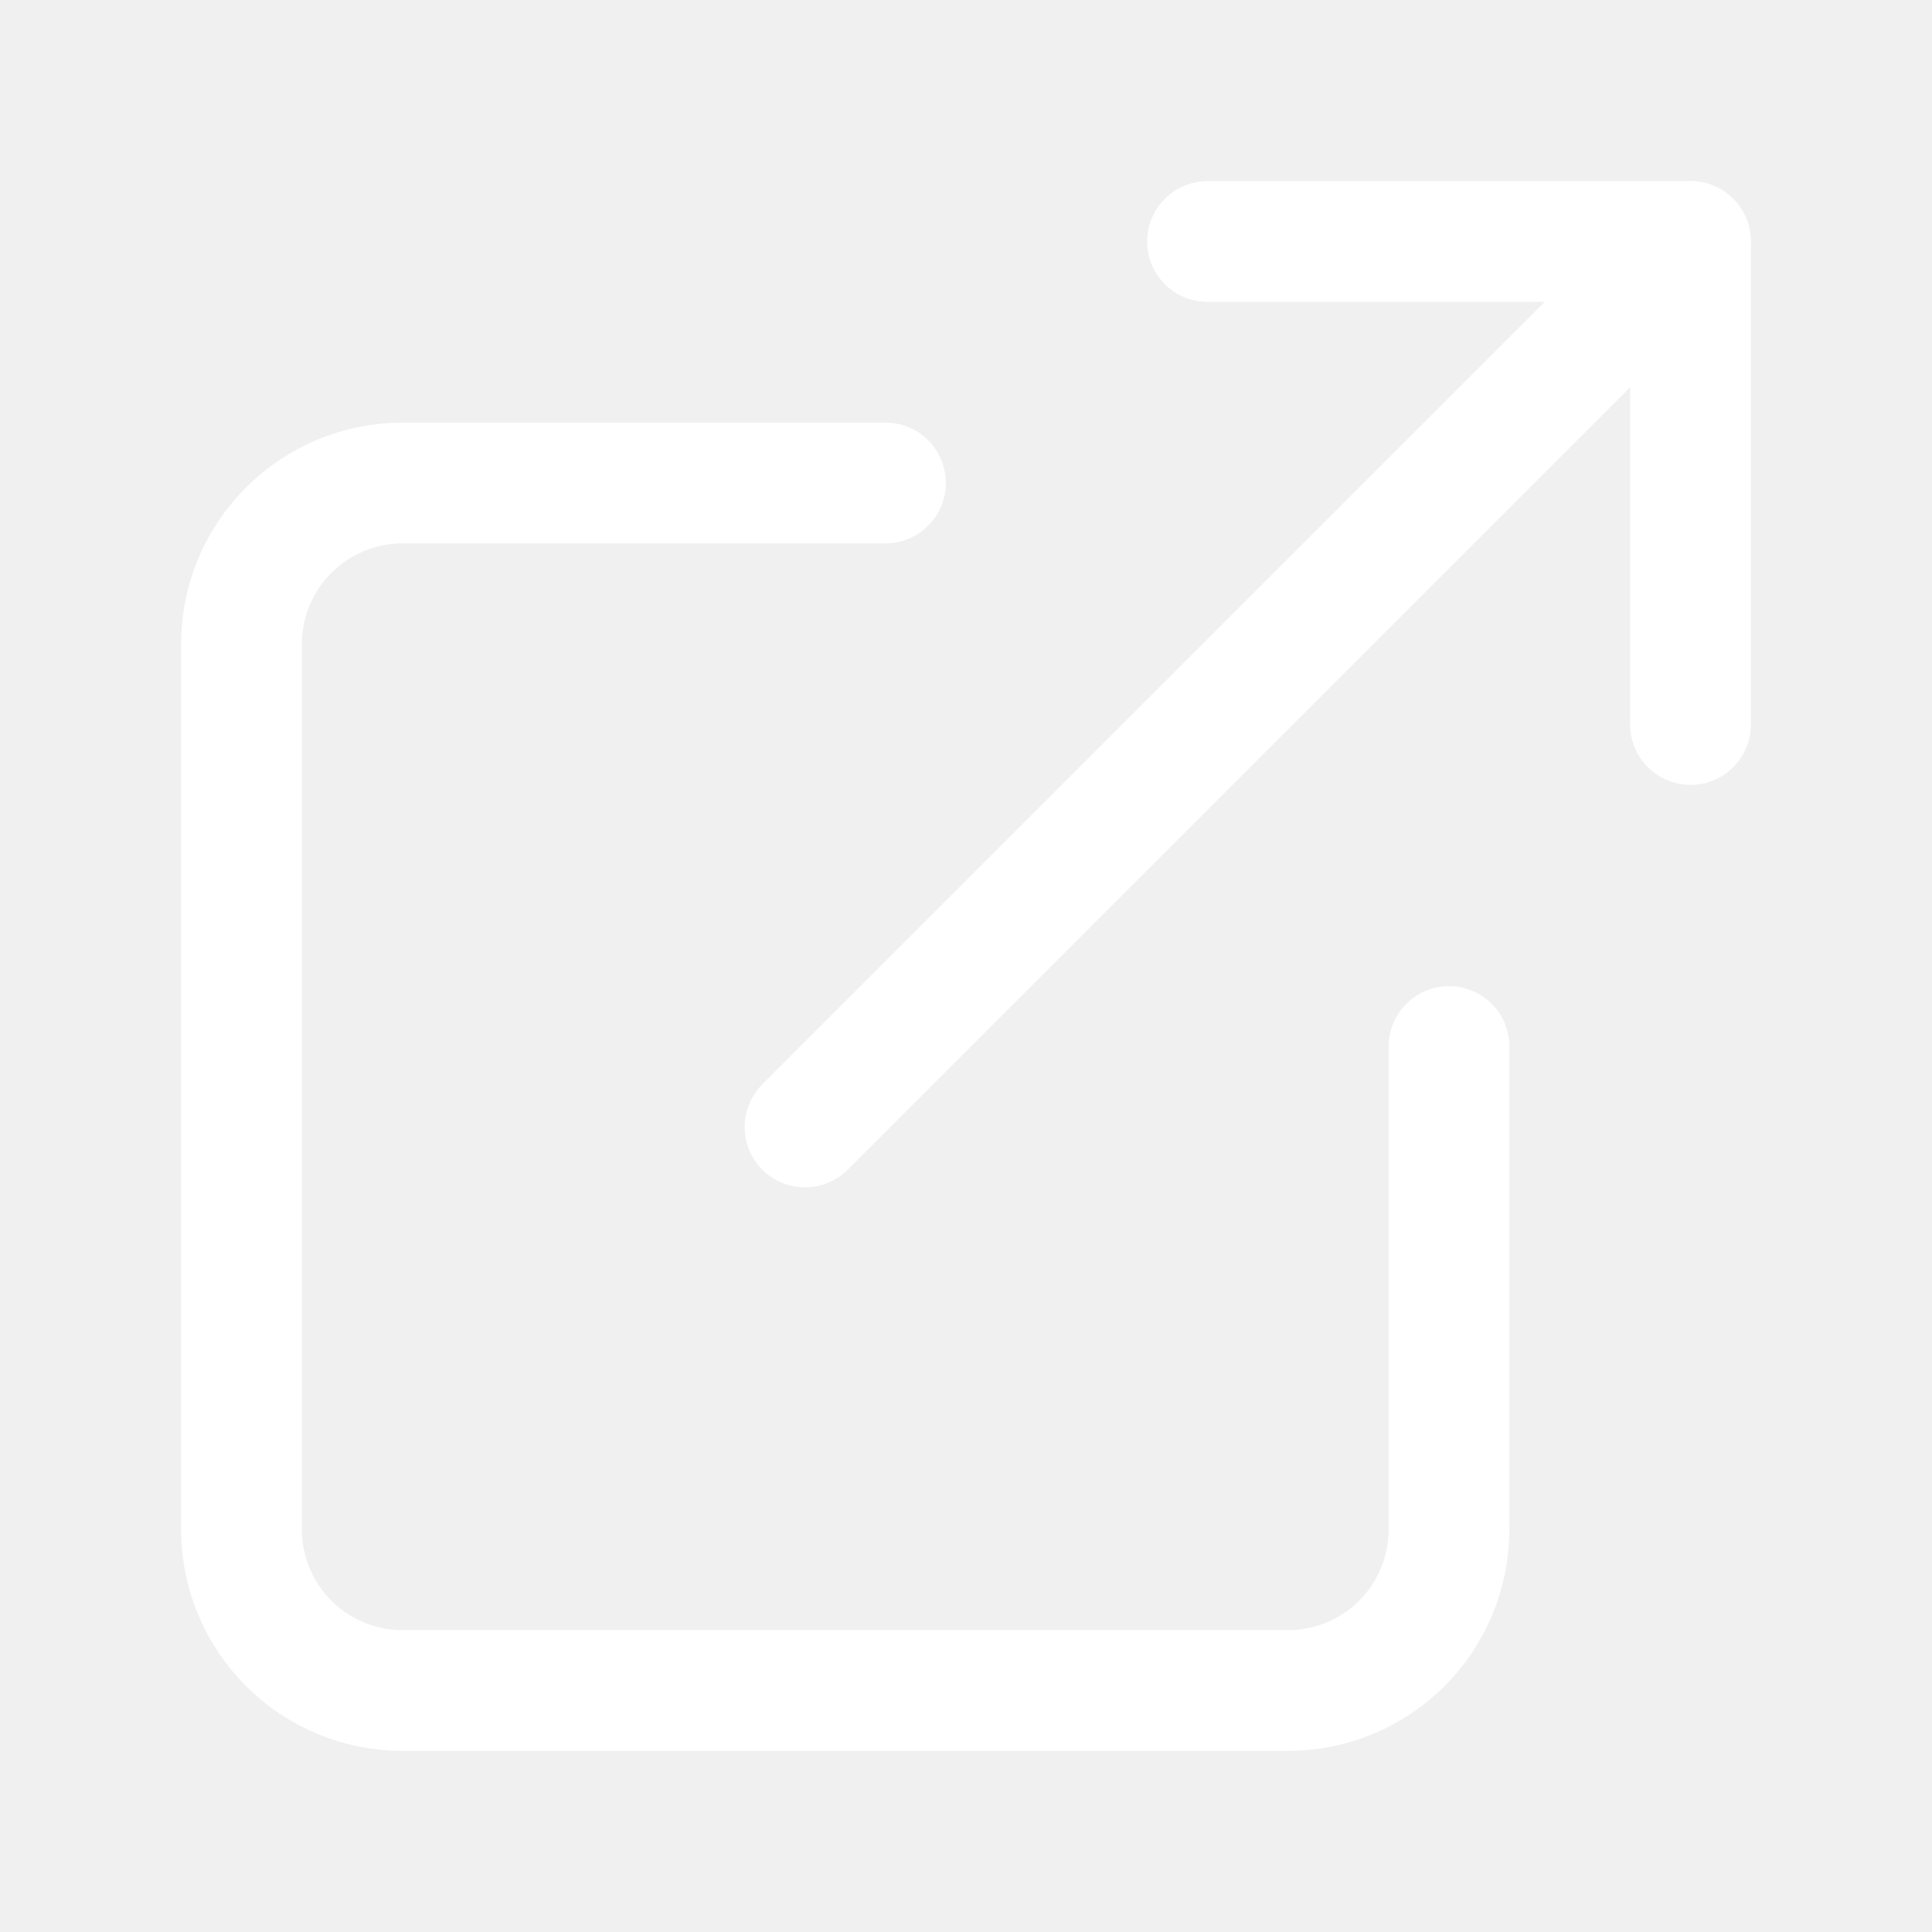
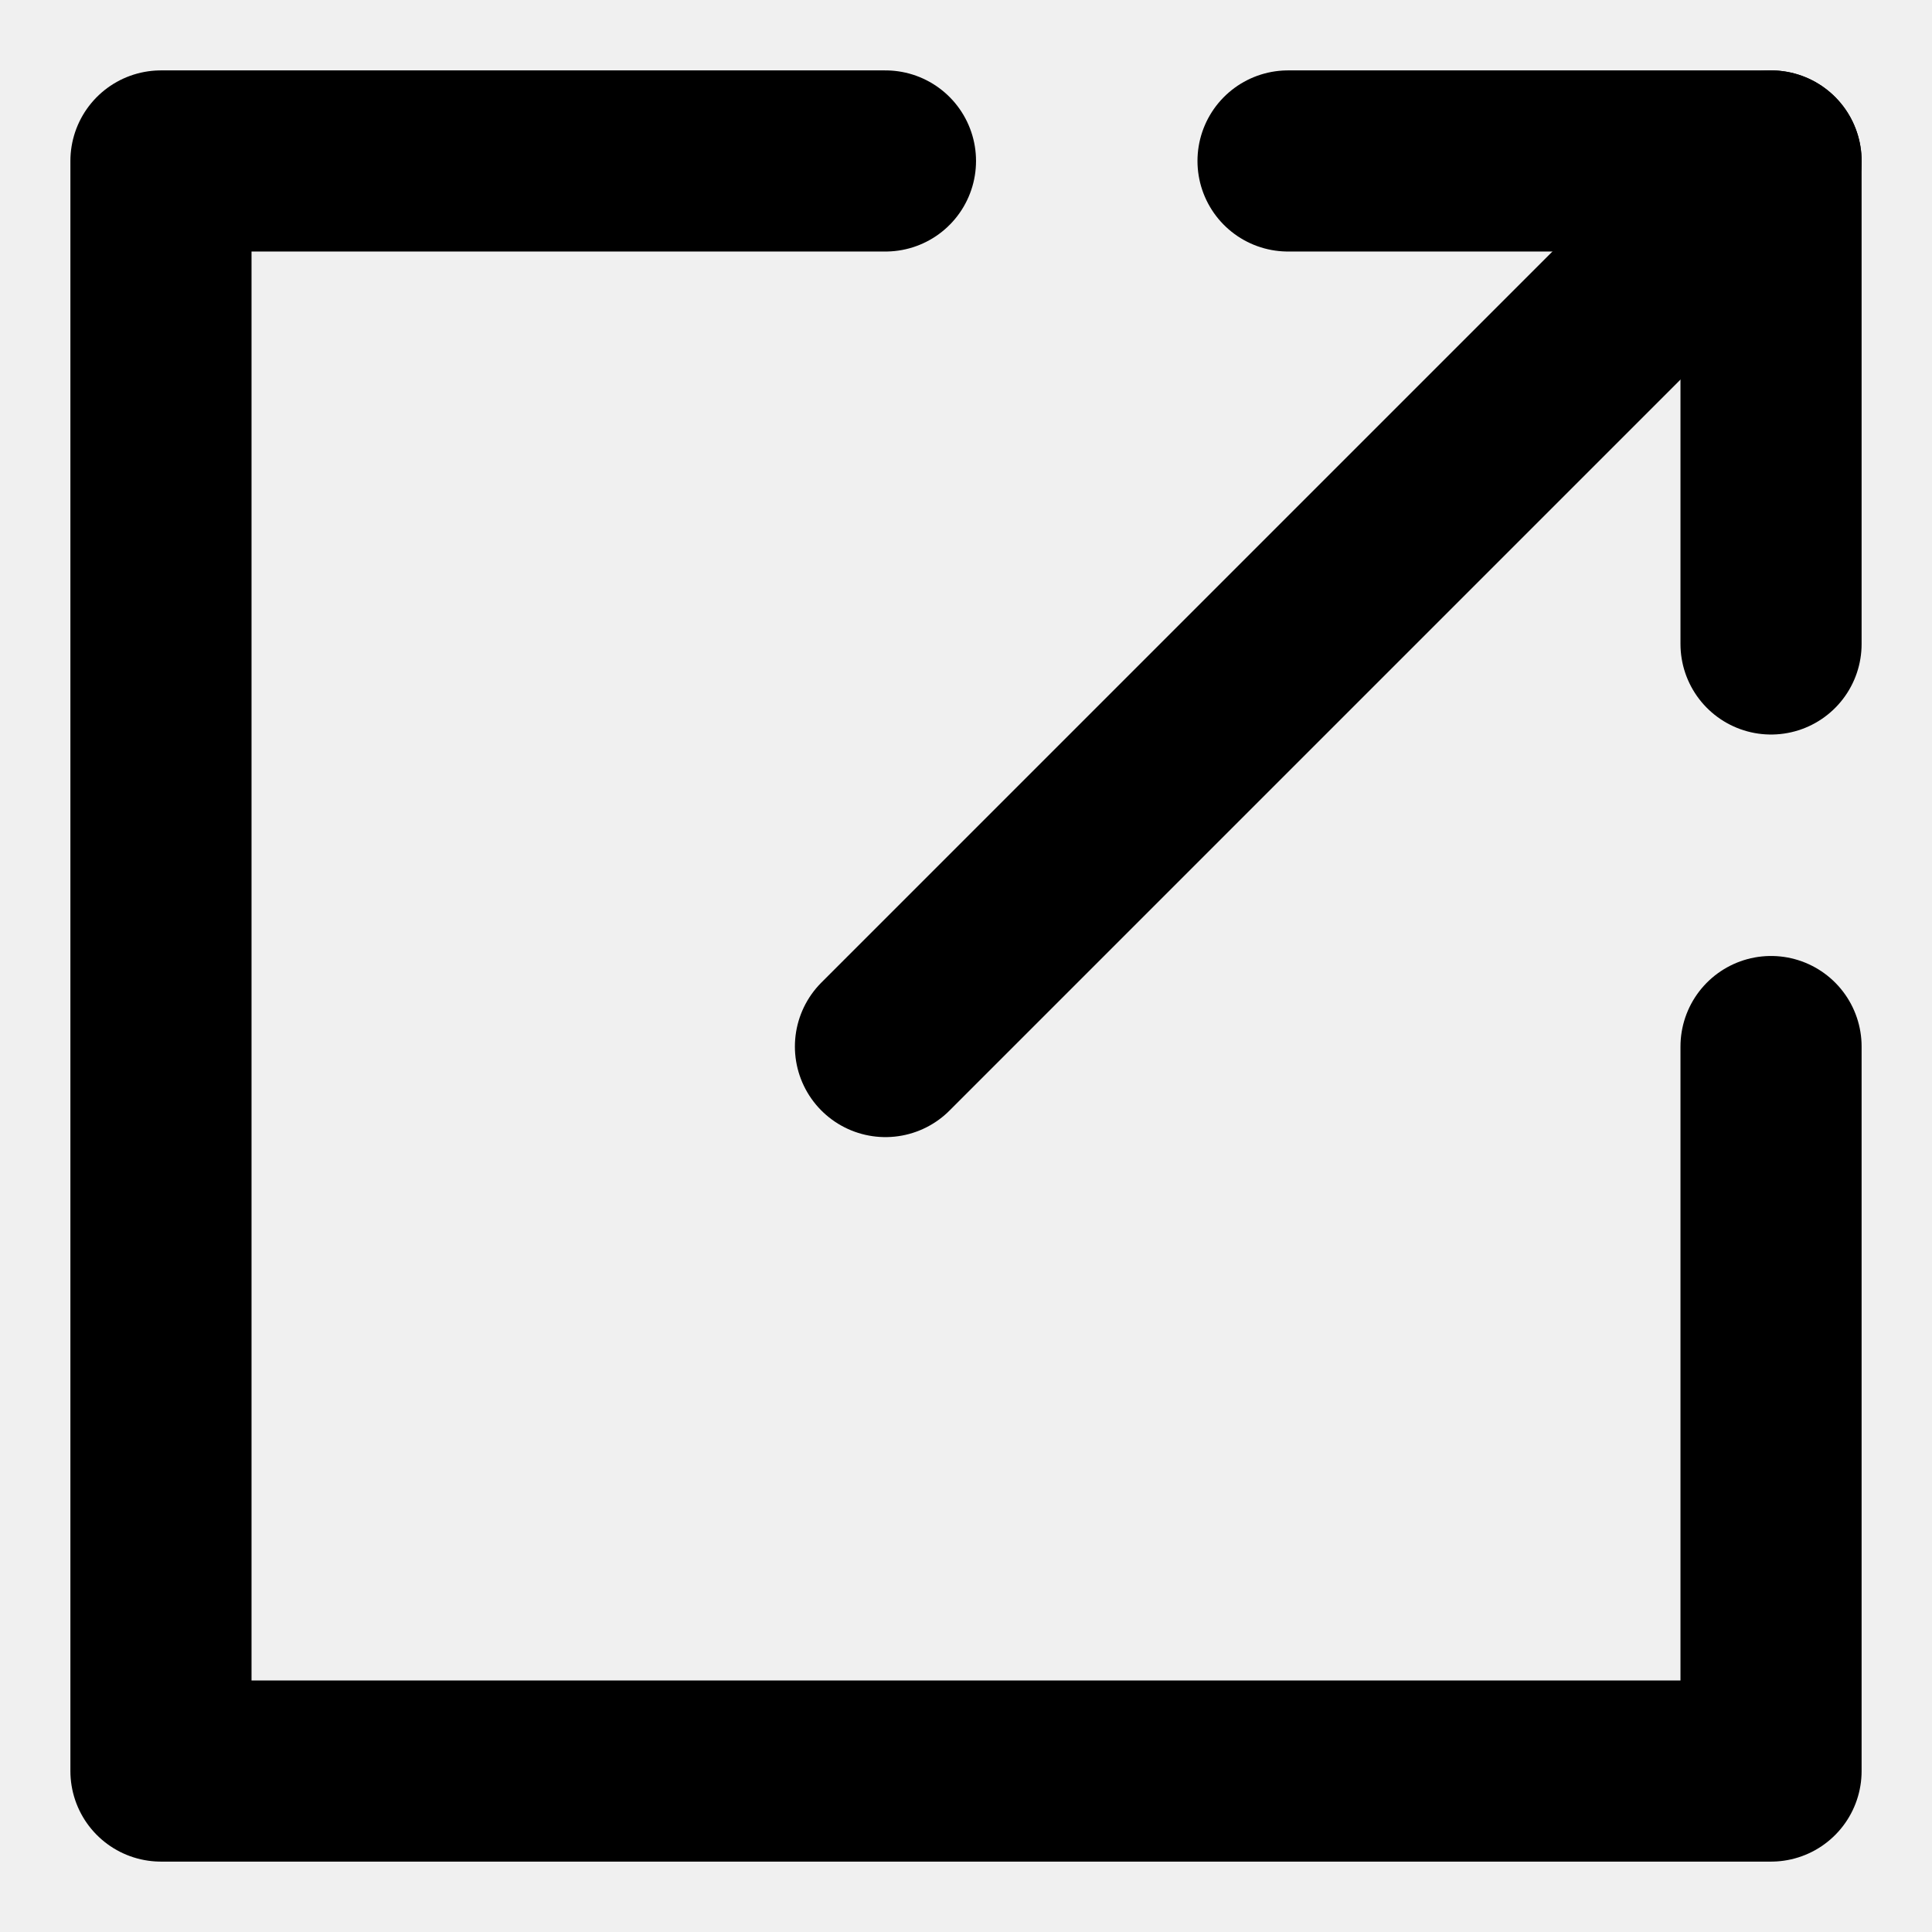
<svg xmlns="http://www.w3.org/2000/svg" width="16" height="16" viewBox="0 0 16 16" fill="none">
-   <path d="M12 8.667V12.667C12 13.02 11.86 13.359 11.61 13.61C11.359 13.86 11.02 14 10.667 14H3.333C2.98 14 2.641 13.86 2.391 13.61C2.14 13.359 2 13.02 2 12.667V5.333C2 4.98 2.14 4.641 2.391 4.391C2.641 4.14 2.98 4 3.333 4H7.333" stroke="white" stroke-linecap="round" stroke-linejoin="round" />
-   <path d="M10 2H14V6" stroke="white" stroke-linecap="round" stroke-linejoin="round" />
-   <path d="M6.667 9.333L14 2" stroke="white" stroke-linecap="round" stroke-linejoin="round" />
+   <path d="M10.667 1.333H14.667V5.333" stroke="currentColor" stroke-width="1.5" stroke-linecap="round" stroke-linejoin="round" />
+   <path d="M7.333 8.667L14.667 1.333M14.667 8.667V14.667H1.333V1.333H7.333" stroke="currentColor" stroke-width="1.5" stroke-linecap="round" stroke-linejoin="round" />
</svg>
